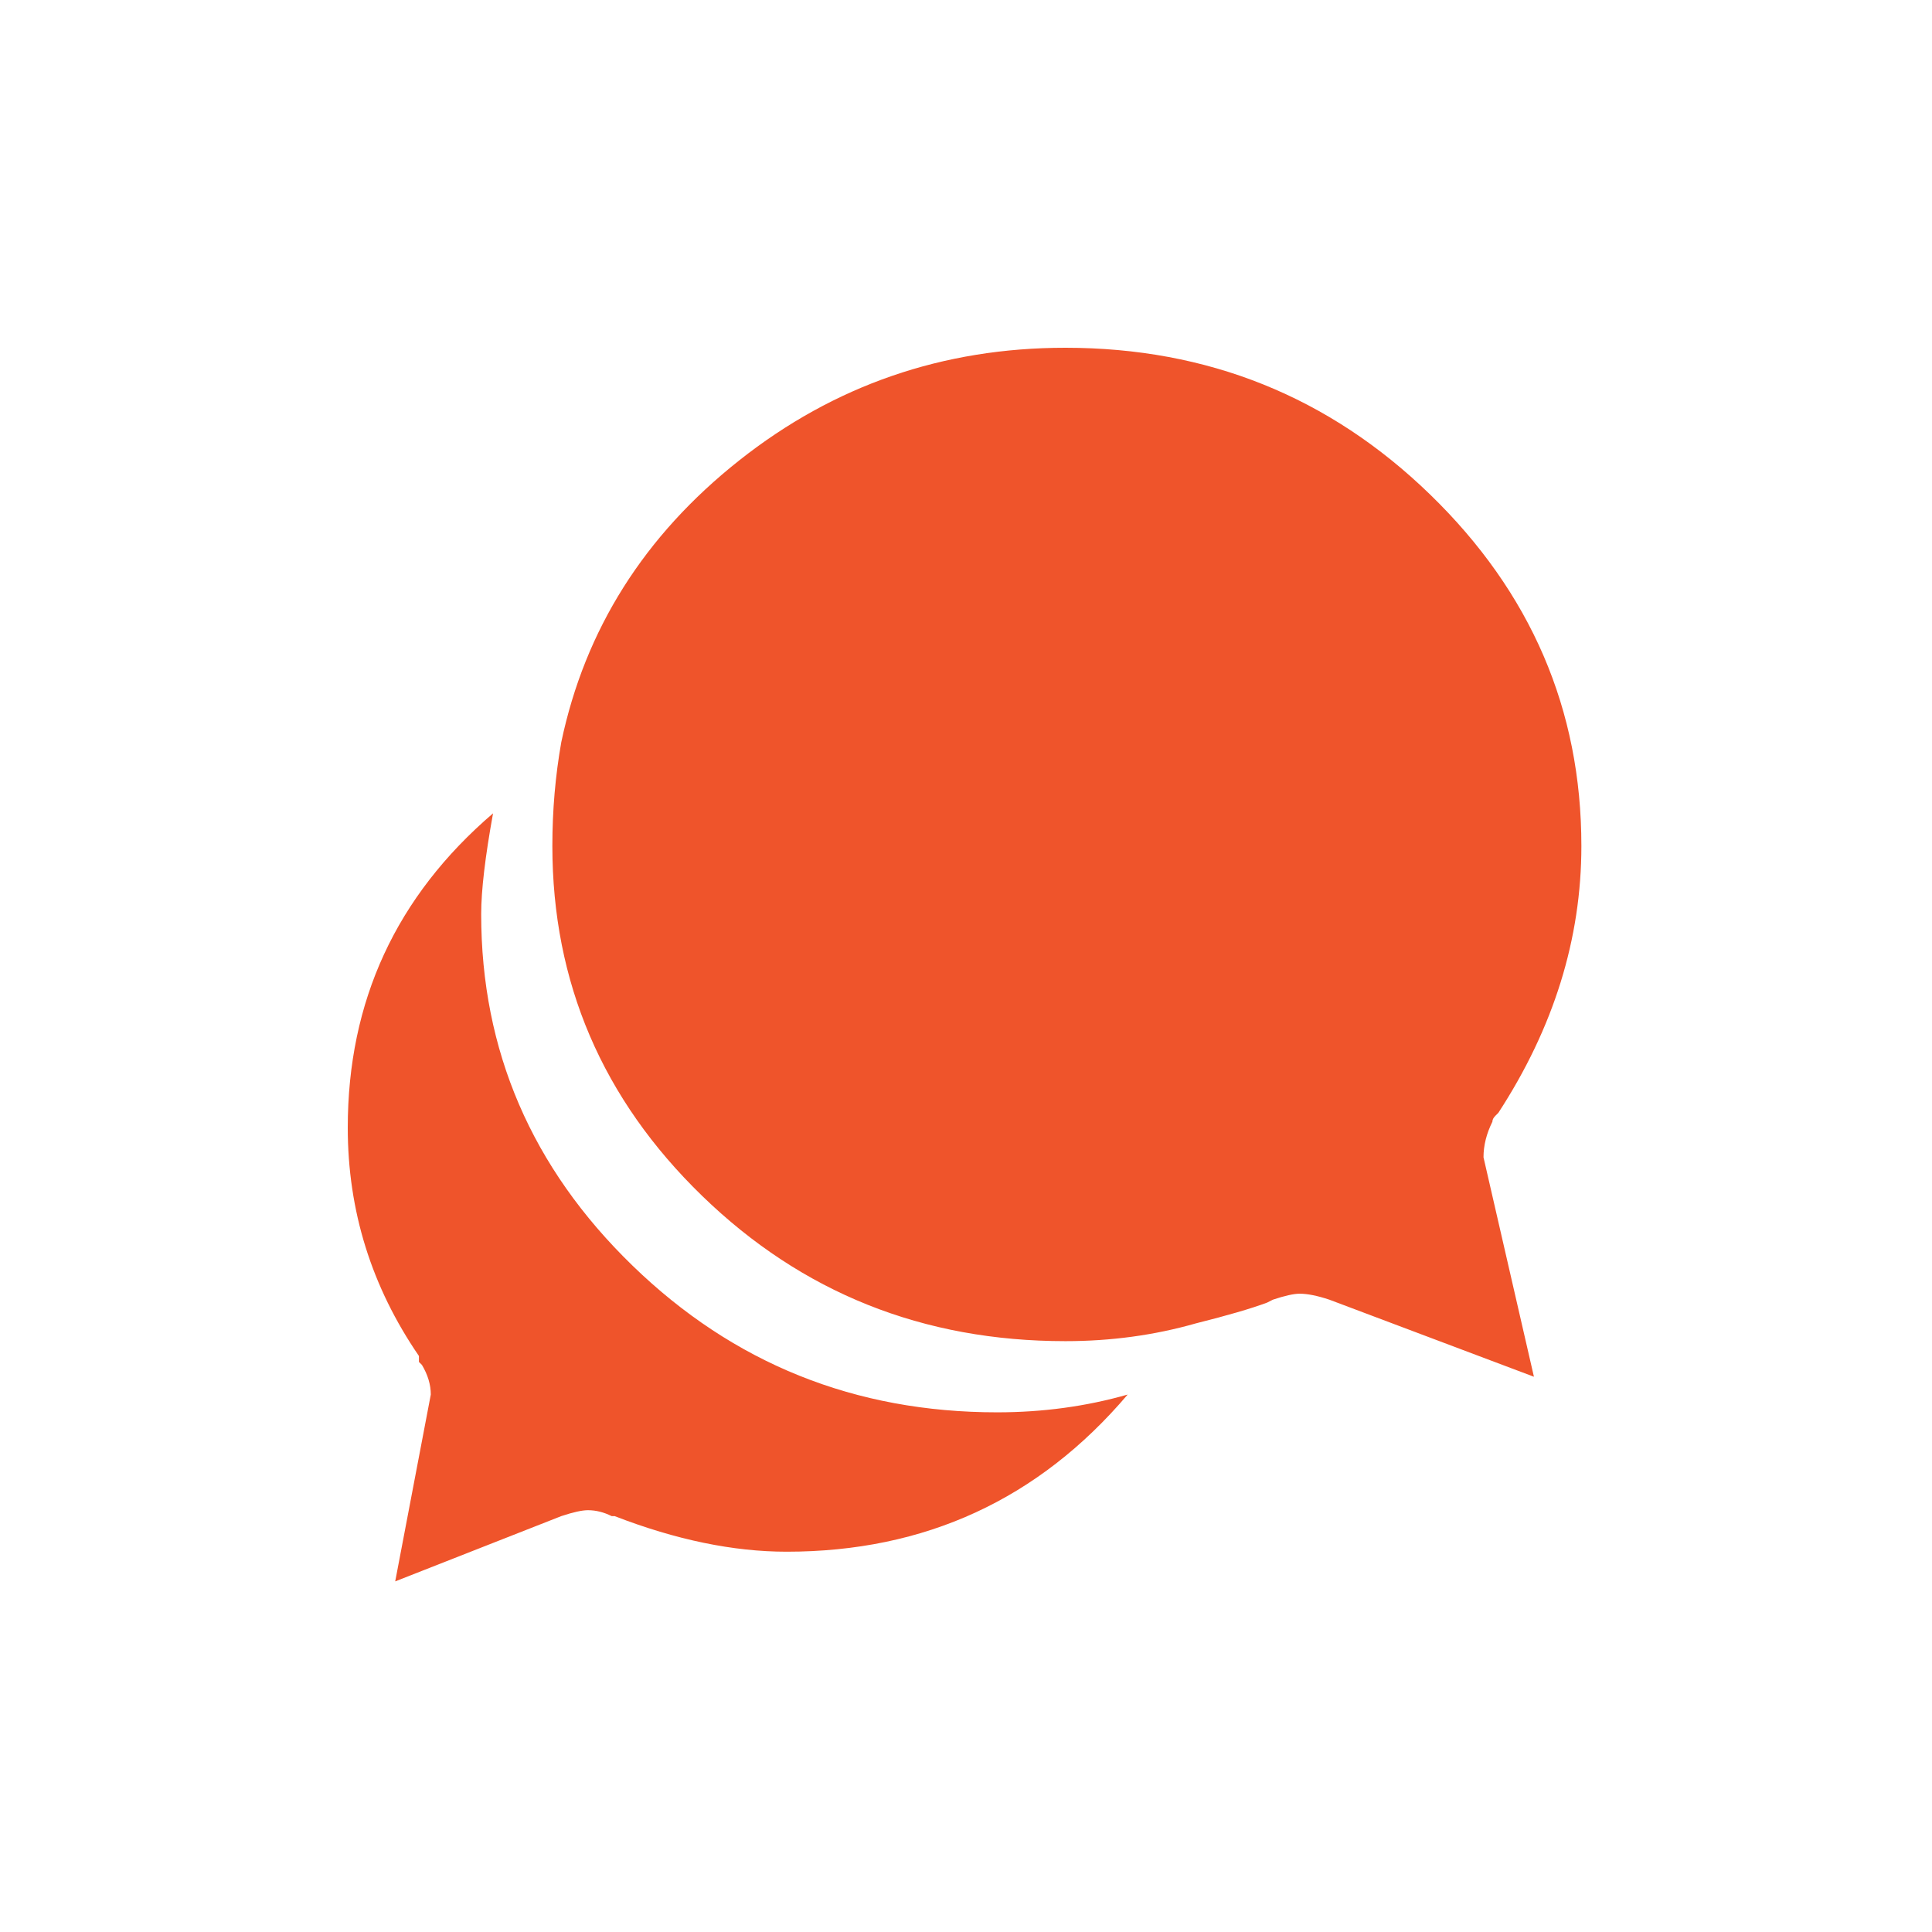
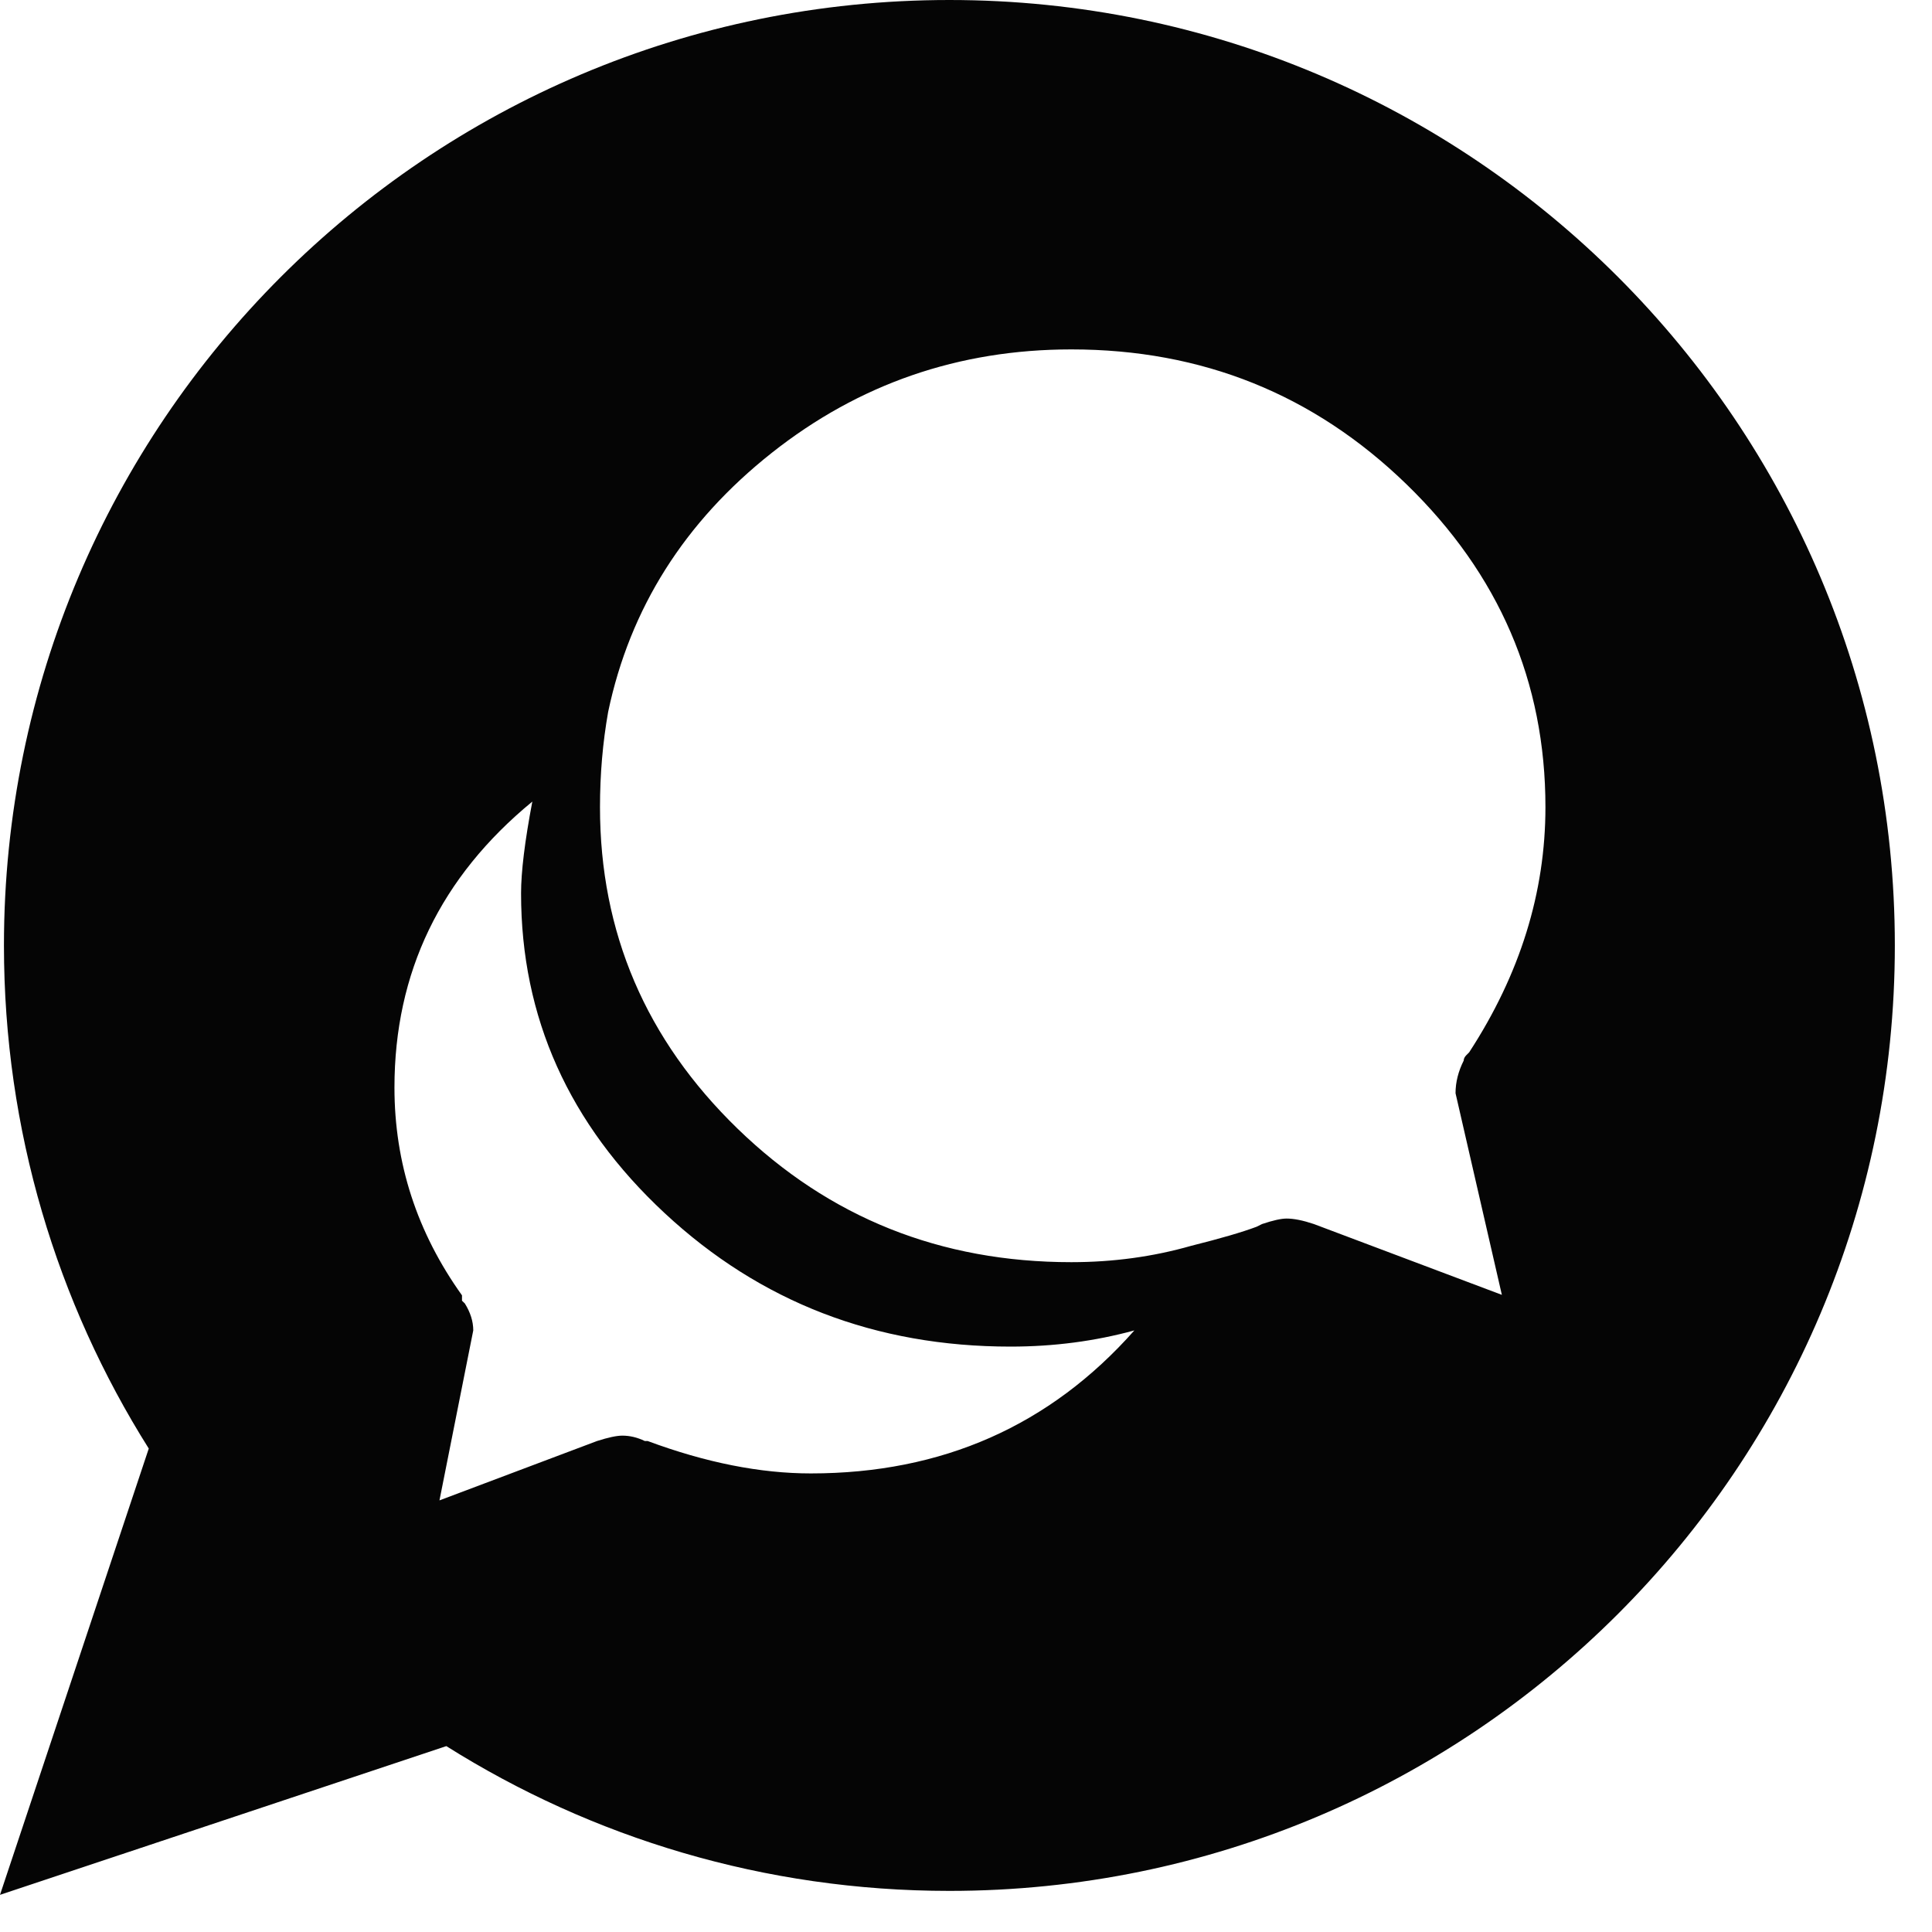
- <svg xmlns="http://www.w3.org/2000/svg" width="50px" height="50px" viewBox="0 0 50 50" version="1.1">
-   <g id="icon/report/chat" stroke="none" stroke-width="1" fill="none" fill-rule="evenodd">
-     <path d="M10.919,35.323 L10.842,35.247 L10.842,35.093 C9.614,33.302 9,31.333 9,29.184 C9,25.909 10.253,23.198 12.76,21.049 C12.556,22.174 12.453,23.044 12.453,23.658 C12.453,27.188 13.758,30.22 16.367,32.752 C18.977,35.285 22.123,36.551 25.807,36.551 C26.984,36.551 28.109,36.398 29.184,36.091 C26.881,38.802 23.94,40.158 20.358,40.158 C18.977,40.158 17.493,39.851 15.907,39.237 L15.83,39.237 C15.626,39.135 15.421,39.084 15.216,39.084 C15.063,39.084 14.833,39.135 14.526,39.237 L10.228,40.926 L11.149,36.091 C11.149,35.835 11.072,35.579 10.919,35.323 Z M27.572,9 C31.256,9 34.402,10.266 37.012,12.799 C39.621,15.331 40.926,18.363 40.926,21.893 C40.926,24.298 40.209,26.6 38.777,28.8 L38.7,28.877 C38.649,28.928 38.623,28.979 38.623,29.03 C38.47,29.337 38.393,29.644 38.393,29.951 L39.698,35.63 L34.402,33.635 C34.095,33.533 33.84,33.481 33.635,33.481 C33.481,33.481 33.251,33.533 32.944,33.635 L32.791,33.712 C32.381,33.865 31.768,34.044 30.949,34.249 C29.874,34.556 28.749,34.709 27.572,34.709 C23.888,34.709 20.755,33.456 18.171,30.949 C15.587,28.442 14.295,25.423 14.295,21.893 C14.295,20.972 14.372,20.077 14.526,19.207 C15.14,16.291 16.674,13.86 19.13,11.916 C21.586,9.972 24.4,9 27.572,9 Z" id="ion-chatbubbles---Ionicons" fill="#EF542B" />
+ <svg xmlns="http://www.w3.org/2000/svg" width="47px" height="47px" viewBox="0 0 47 47" version="1.1">
+   <g id="icon/beratung/chat" stroke="none" stroke-width="1" fill="none" fill-rule="evenodd">
+     <path d="M23.096,-1.38555833e-13 C35.799,-1.38555833e-13 46.096,10.297 46.096,23 C46.096,35.703 35.799,46 23.096,46 C18.599,46 14.403,44.709 10.858,42.478 L-3.9346304e-13,46.096 L3.619,35.239 C1.387,31.694 0.096,27.498 0.096,23 C0.096,10.297 10.394,-1.38555833e-13 23.096,-1.38555833e-13 Z M12.95,19.5 C10.714,21.338 9.596,23.657 9.596,26.458 C9.596,28.295 10.144,29.98 11.239,31.512 L11.239,31.512 L11.239,31.643 L11.307,31.708 C11.444,31.927 11.513,32.146 11.513,32.365 L11.513,32.365 L10.691,36.5 L14.524,35.056 C14.798,34.968 15.003,34.925 15.14,34.925 C15.322,34.925 15.505,34.968 15.687,35.056 L15.687,35.056 L15.756,35.056 C17.17,35.581 18.494,35.844 19.725,35.844 C22.919,35.844 25.543,34.684 27.596,32.365 C26.638,32.627 25.634,32.759 24.585,32.759 C21.3,32.759 18.494,31.676 16.167,29.51 C13.84,27.344 12.676,24.751 12.676,21.732 C12.676,21.207 12.767,20.463 12.95,19.5 Z M26.063,8.5 C23.323,8.5 20.893,9.34 18.772,11.019 C16.651,12.698 15.325,14.797 14.795,17.316 C14.662,18.067 14.596,18.84 14.596,19.635 C14.596,22.684 15.712,25.292 17.943,27.457 C20.175,29.622 22.881,30.705 26.063,30.705 C27.079,30.705 28.052,30.572 28.979,30.307 C29.686,30.13 30.217,29.976 30.57,29.843 L30.57,29.843 L30.703,29.777 C30.968,29.688 31.167,29.644 31.299,29.644 C31.476,29.644 31.697,29.688 31.962,29.777 L31.962,29.777 L36.536,31.5 L35.409,26.595 C35.409,26.33 35.475,26.065 35.608,25.8 C35.608,25.756 35.63,25.711 35.674,25.667 L35.674,25.667 L35.74,25.601 C36.978,23.701 37.596,21.712 37.596,19.635 C37.596,16.586 36.469,13.968 34.216,11.781 C31.962,9.594 29.245,8.5 26.063,8.5 Z" id="Combined-Shape" fill="#050505" />
  </g>
</svg>
